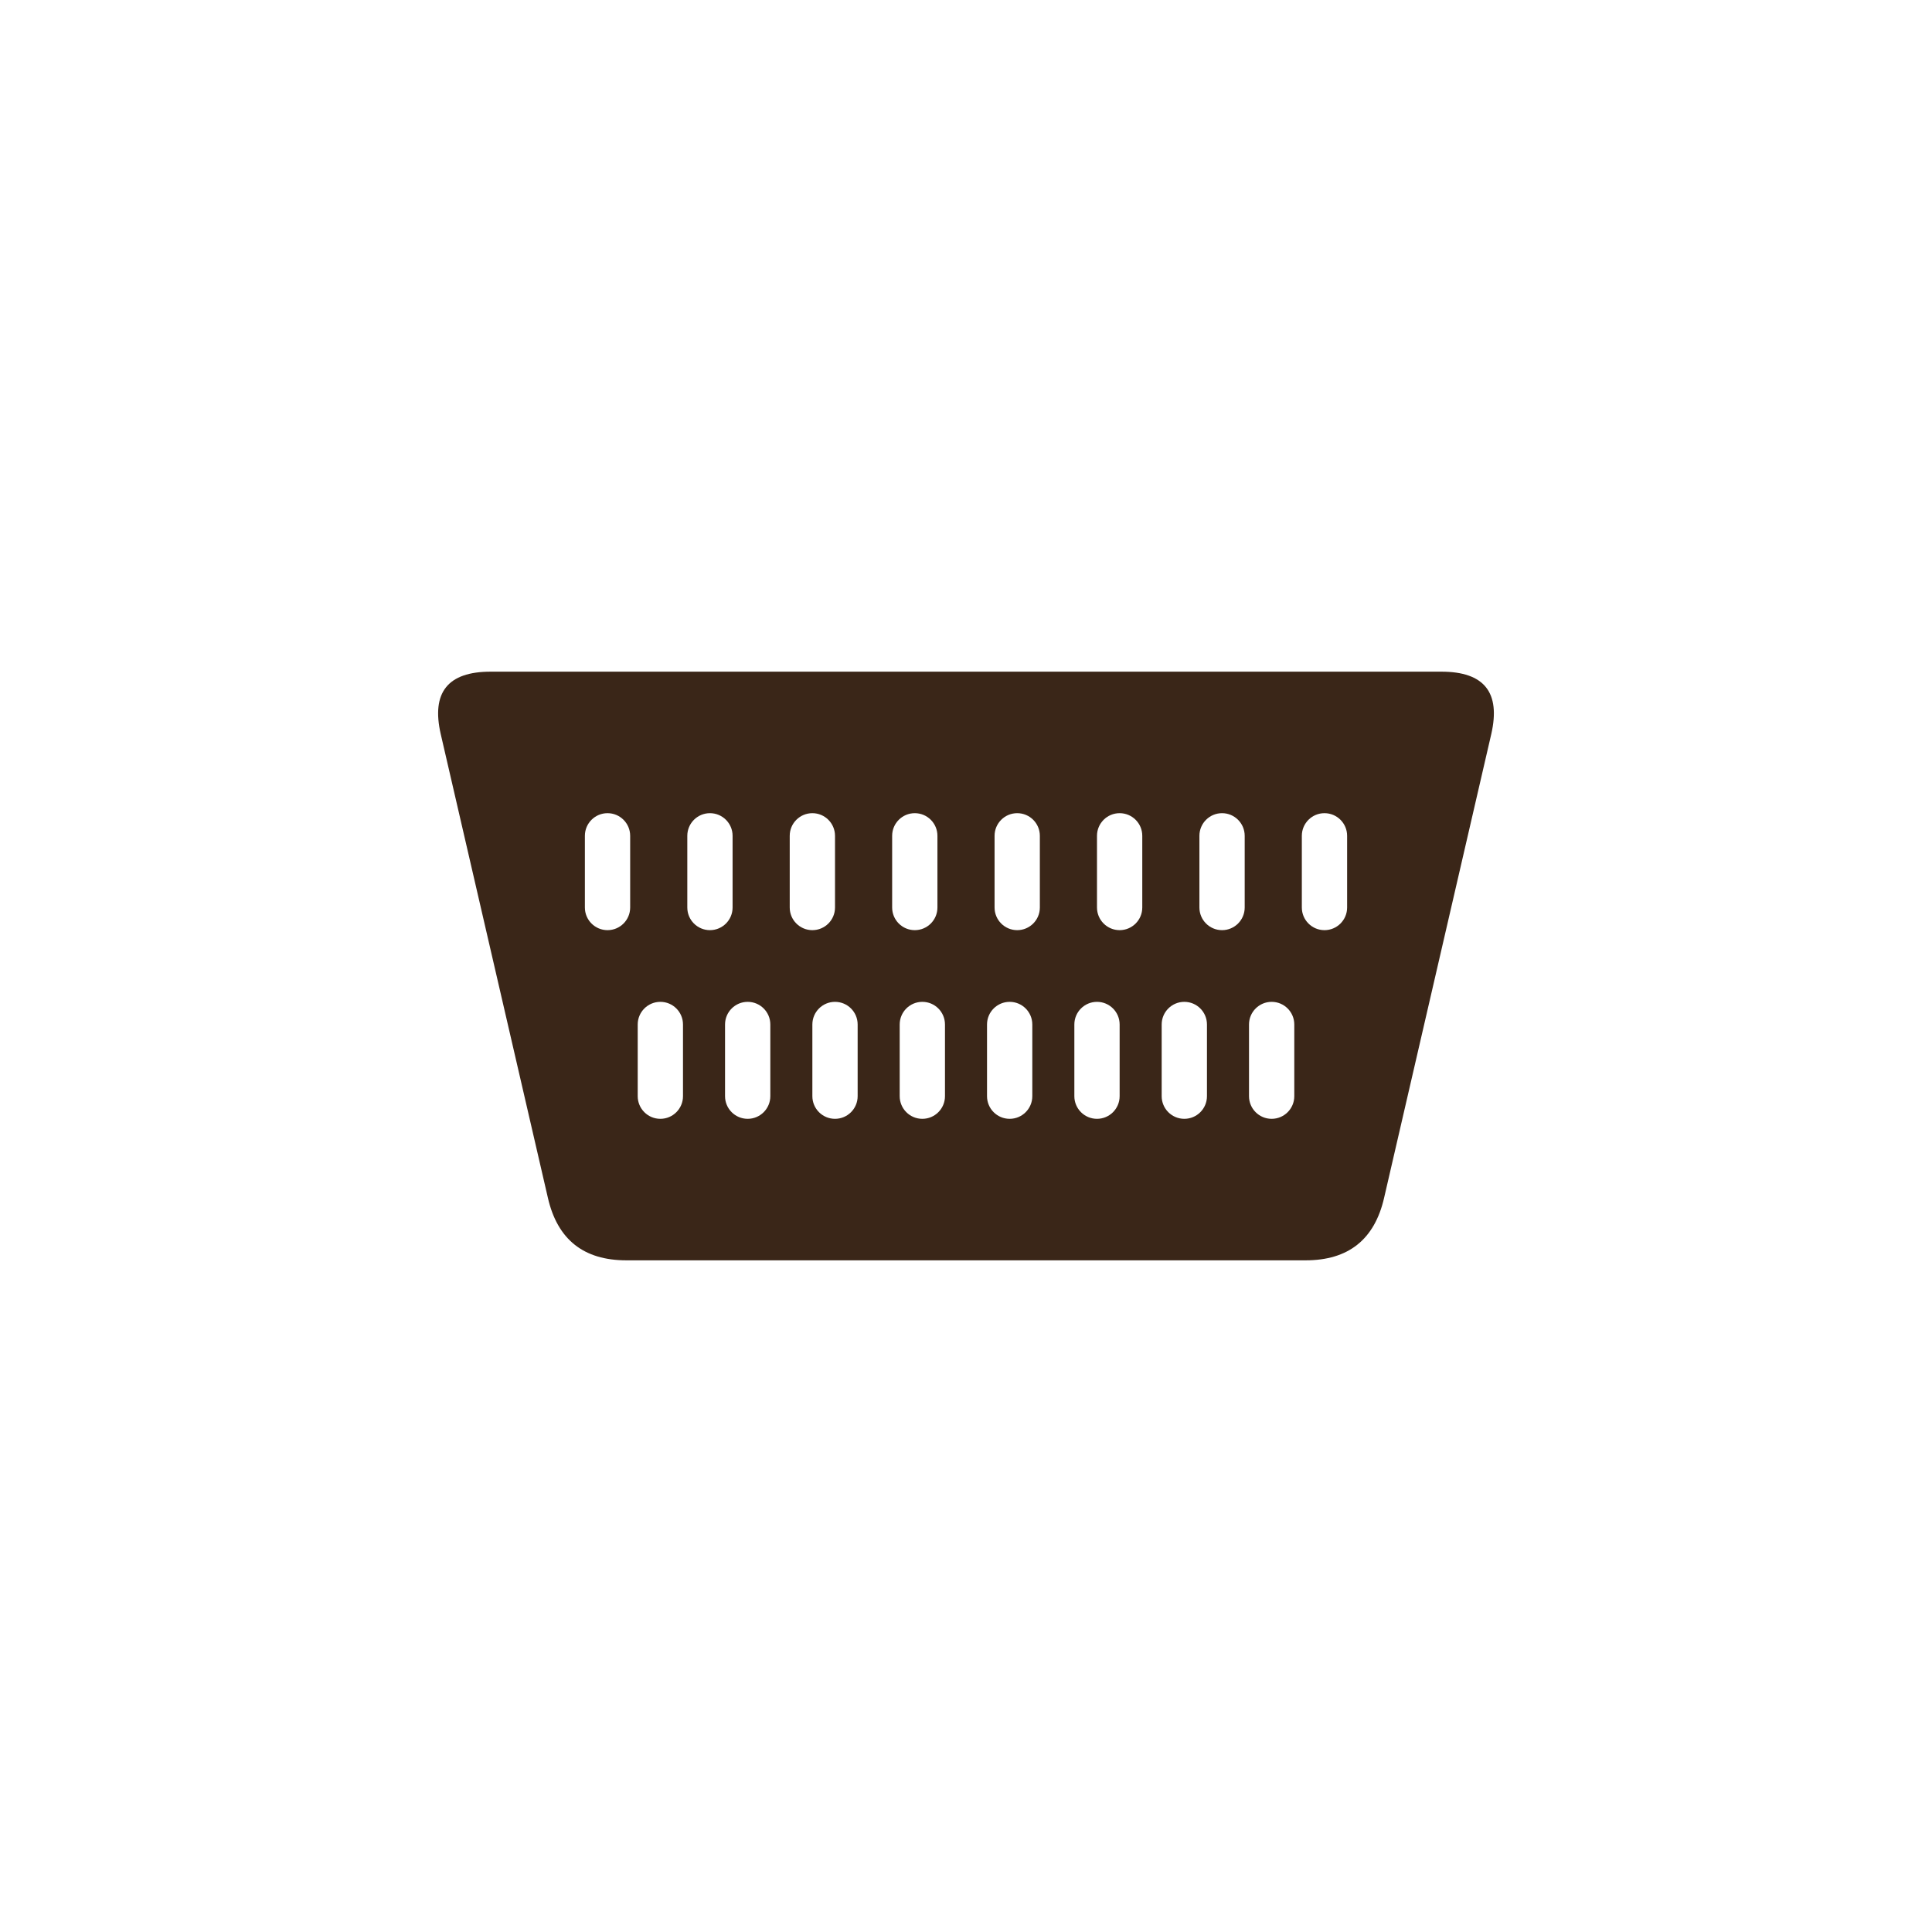
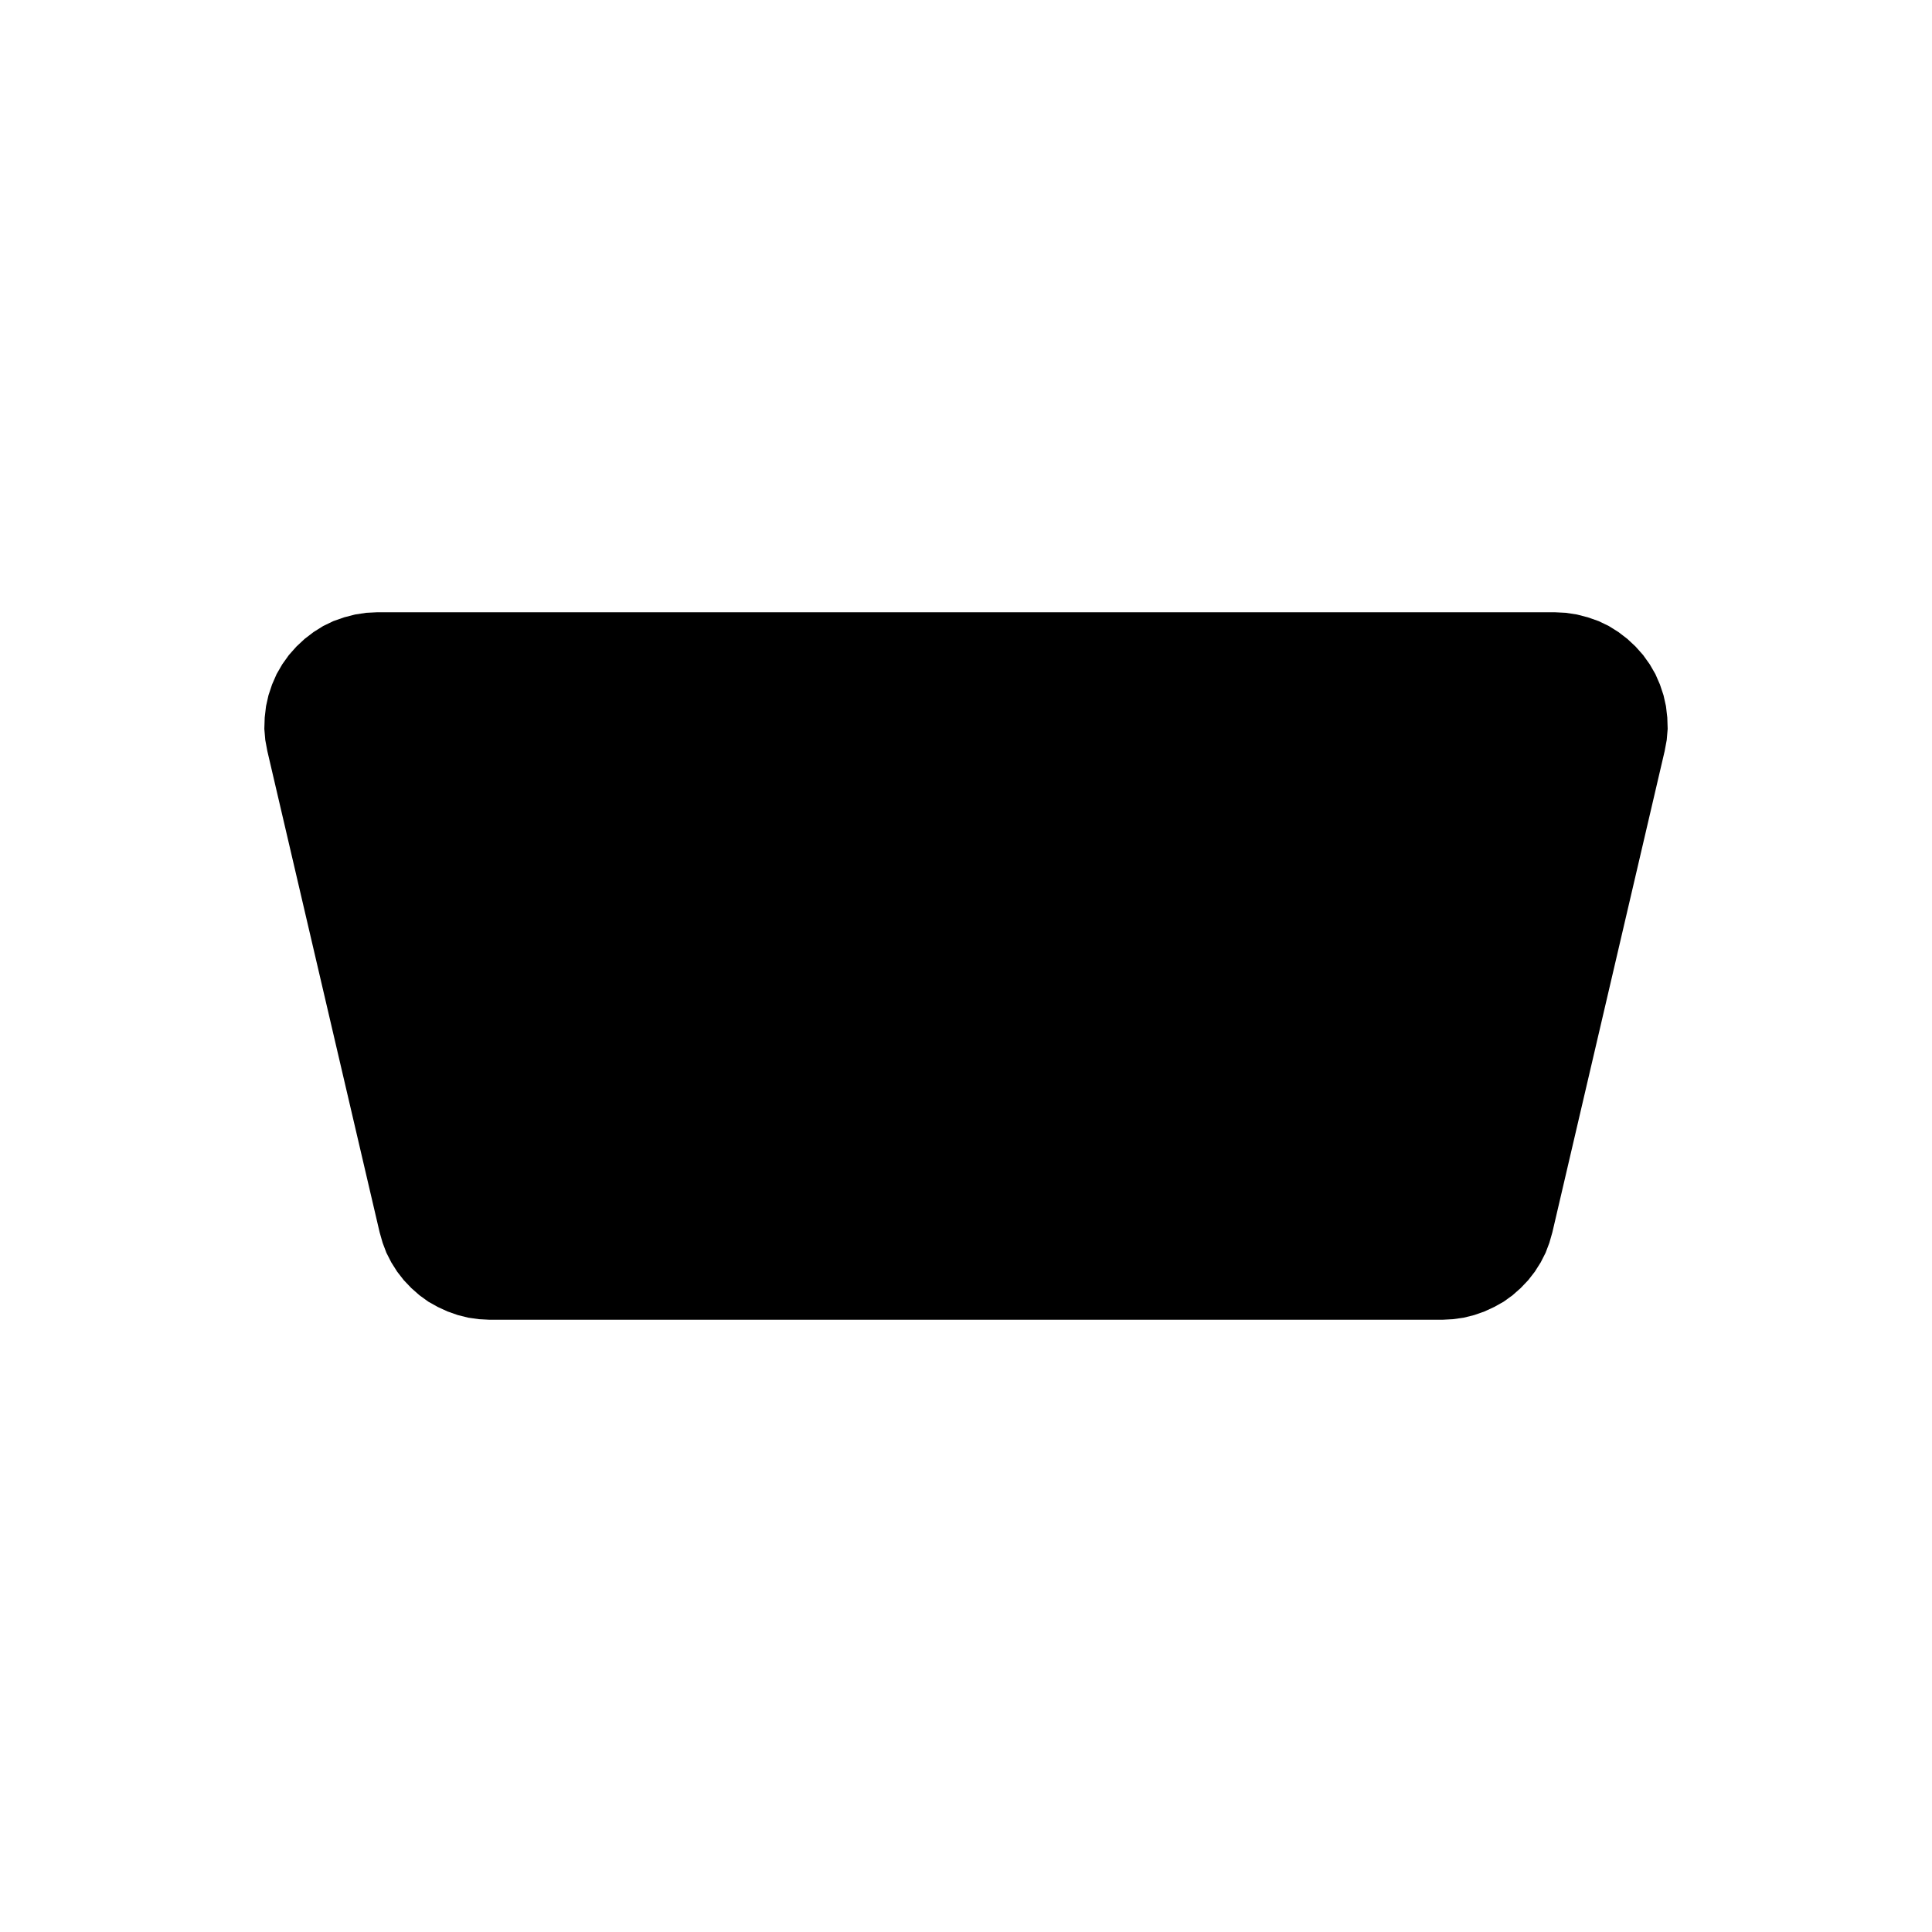
<svg xmlns="http://www.w3.org/2000/svg" width="1024" height="1024" viewBox="0 0 1024 1024">
-   <path d="M233.6 389.1 Q226 356 260.0 356.0L764.0 356.0 Q798 356 790.4 389.1L733.6 634.9 Q726 668 692.0 668.0L332.0 668.0 Q298 668 290.4 634.9ZM322.000 431A12 12 0 0 1 334.000 443V481A12 12 0 0 1 310.000 481V443A12 12 0 0 1 322.000 431ZM350.000 531A12 12 0 0 1 362.000 543V581A12 12 0 0 1 338.000 581V543A12 12 0 0 1 350.000 531ZM376.286 431A12 12 0 0 1 388.286 443V481A12 12 0 0 1 364.286 481V443A12 12 0 0 1 376.286 431ZM396.286 531A12 12 0 0 1 408.286 543V581A12 12 0 0 1 384.286 581V543A12 12 0 0 1 396.286 531ZM430.571 431A12 12 0 0 1 442.571 443V481A12 12 0 0 1 418.571 481V443A12 12 0 0 1 430.571 431ZM442.571 531A12 12 0 0 1 454.571 543V581A12 12 0 0 1 430.571 581V543A12 12 0 0 1 442.571 531ZM484.857 431A12 12 0 0 1 496.857 443V481A12 12 0 0 1 472.857 481V443A12 12 0 0 1 484.857 431ZM488.857 531A12 12 0 0 1 500.857 543V581A12 12 0 0 1 476.857 581V543A12 12 0 0 1 488.857 531ZM539.143 431A12 12 0 0 1 551.143 443V481A12 12 0 0 1 527.143 481V443A12 12 0 0 1 539.143 431ZM535.143 531A12 12 0 0 1 547.143 543V581A12 12 0 0 1 523.143 581V543A12 12 0 0 1 535.143 531ZM593.429 431A12 12 0 0 1 605.429 443V481A12 12 0 0 1 581.429 481V443A12 12 0 0 1 593.429 431ZM581.429 531A12 12 0 0 1 593.429 543V581A12 12 0 0 1 569.429 581V543A12 12 0 0 1 581.429 531ZM647.714 431A12 12 0 0 1 659.714 443V481A12 12 0 0 1 635.714 481V443A12 12 0 0 1 647.714 431ZM627.714 531A12 12 0 0 1 639.714 543V581A12 12 0 0 1 615.714 581V543A12 12 0 0 1 627.714 531ZM702.000 431A12 12 0 0 1 714.000 443V481A12 12 0 0 1 690.000 481V443A12 12 0 0 1 702.000 431ZM674.000 531A12 12 0 0 1 686.000 543V581A12 12 0 0 1 662.000 581V543A12 12 0 0 1 674.000 531Z" fill-rule="evenodd" fill="#3A2618" />
+   <path d="M200.1 324.5 L194.1 324.8 L188.2 325.7 L182.4 327.2 L176.7 329.2 L171.3 331.8 L166.2 335.0 L161.5 338.6 L157.1 342.7 L153.1 347.2 L149.6 352.1 L146.6 357.3 L144.2 362.8 L142.3 368.5 L141.0 374.3 L140.3 380.3 L140.1 386.3 L140.6 392.2 L141.7 398.1 L201.2 653.1 L202.8 658.7 L204.8 664.0 L207.4 669.1 L210.5 674.0 L214.0 678.5 L218.0 682.7 L222.3 686.5 L227.0 689.9 L232.0 692.7 L237.2 695.1 L242.6 697.0 L248.2 698.4 L253.9 699.2 L259.6 699.5 L764.4 699.5 L770.1 699.2 L775.8 698.4 L781.4 697.0 L786.8 695.1 L792.0 692.7 L797.0 689.9 L801.7 686.5 L806.0 682.7 L810.0 678.5 L813.5 674.0 L816.6 669.1 L819.2 664.0 L821.2 658.7 L822.8 653.1 L882.3 398.1 L883.4 392.2 L883.9 386.3 L883.7 380.3 L883.0 374.3 L881.7 368.5 L879.8 362.8 L877.4 357.3 L874.4 352.1 L870.9 347.2 L866.9 342.7 L862.5 338.6 L857.8 335.0 L852.7 331.8 L847.3 329.2 L841.6 327.2 L835.8 325.7 L829.9 324.8 L823.9 324.5Z" fill="#000" />
</svg>
